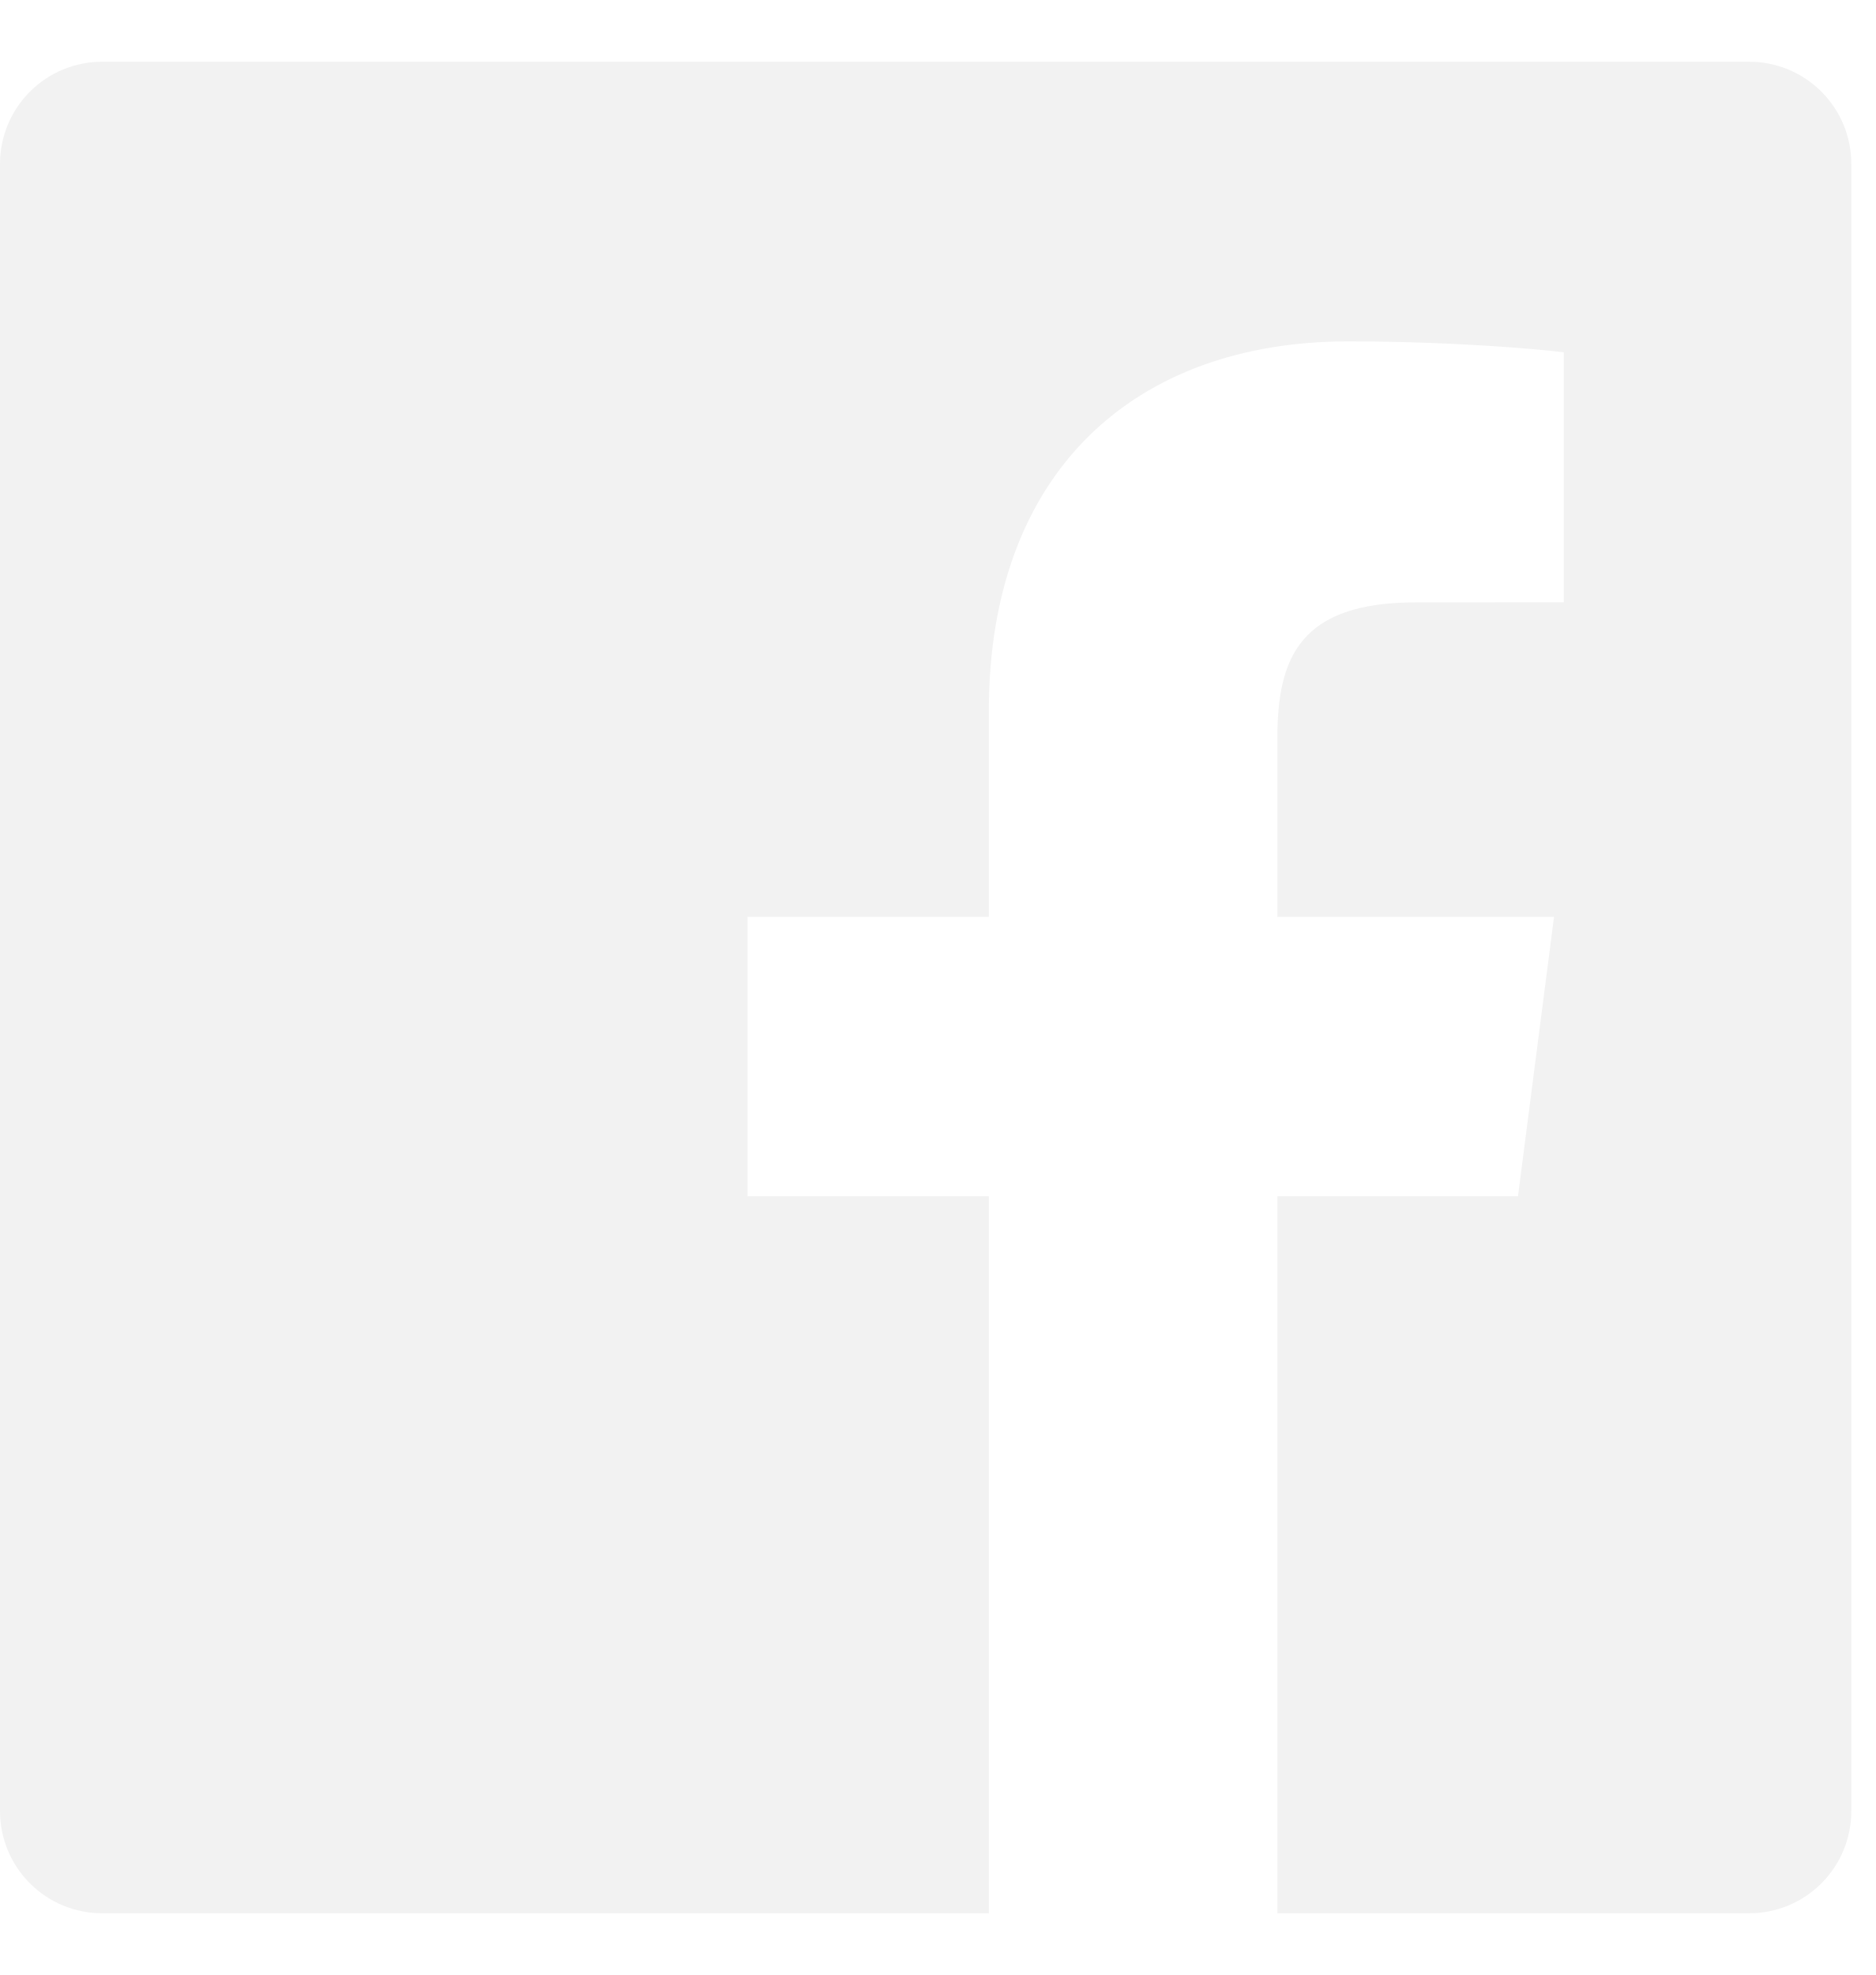
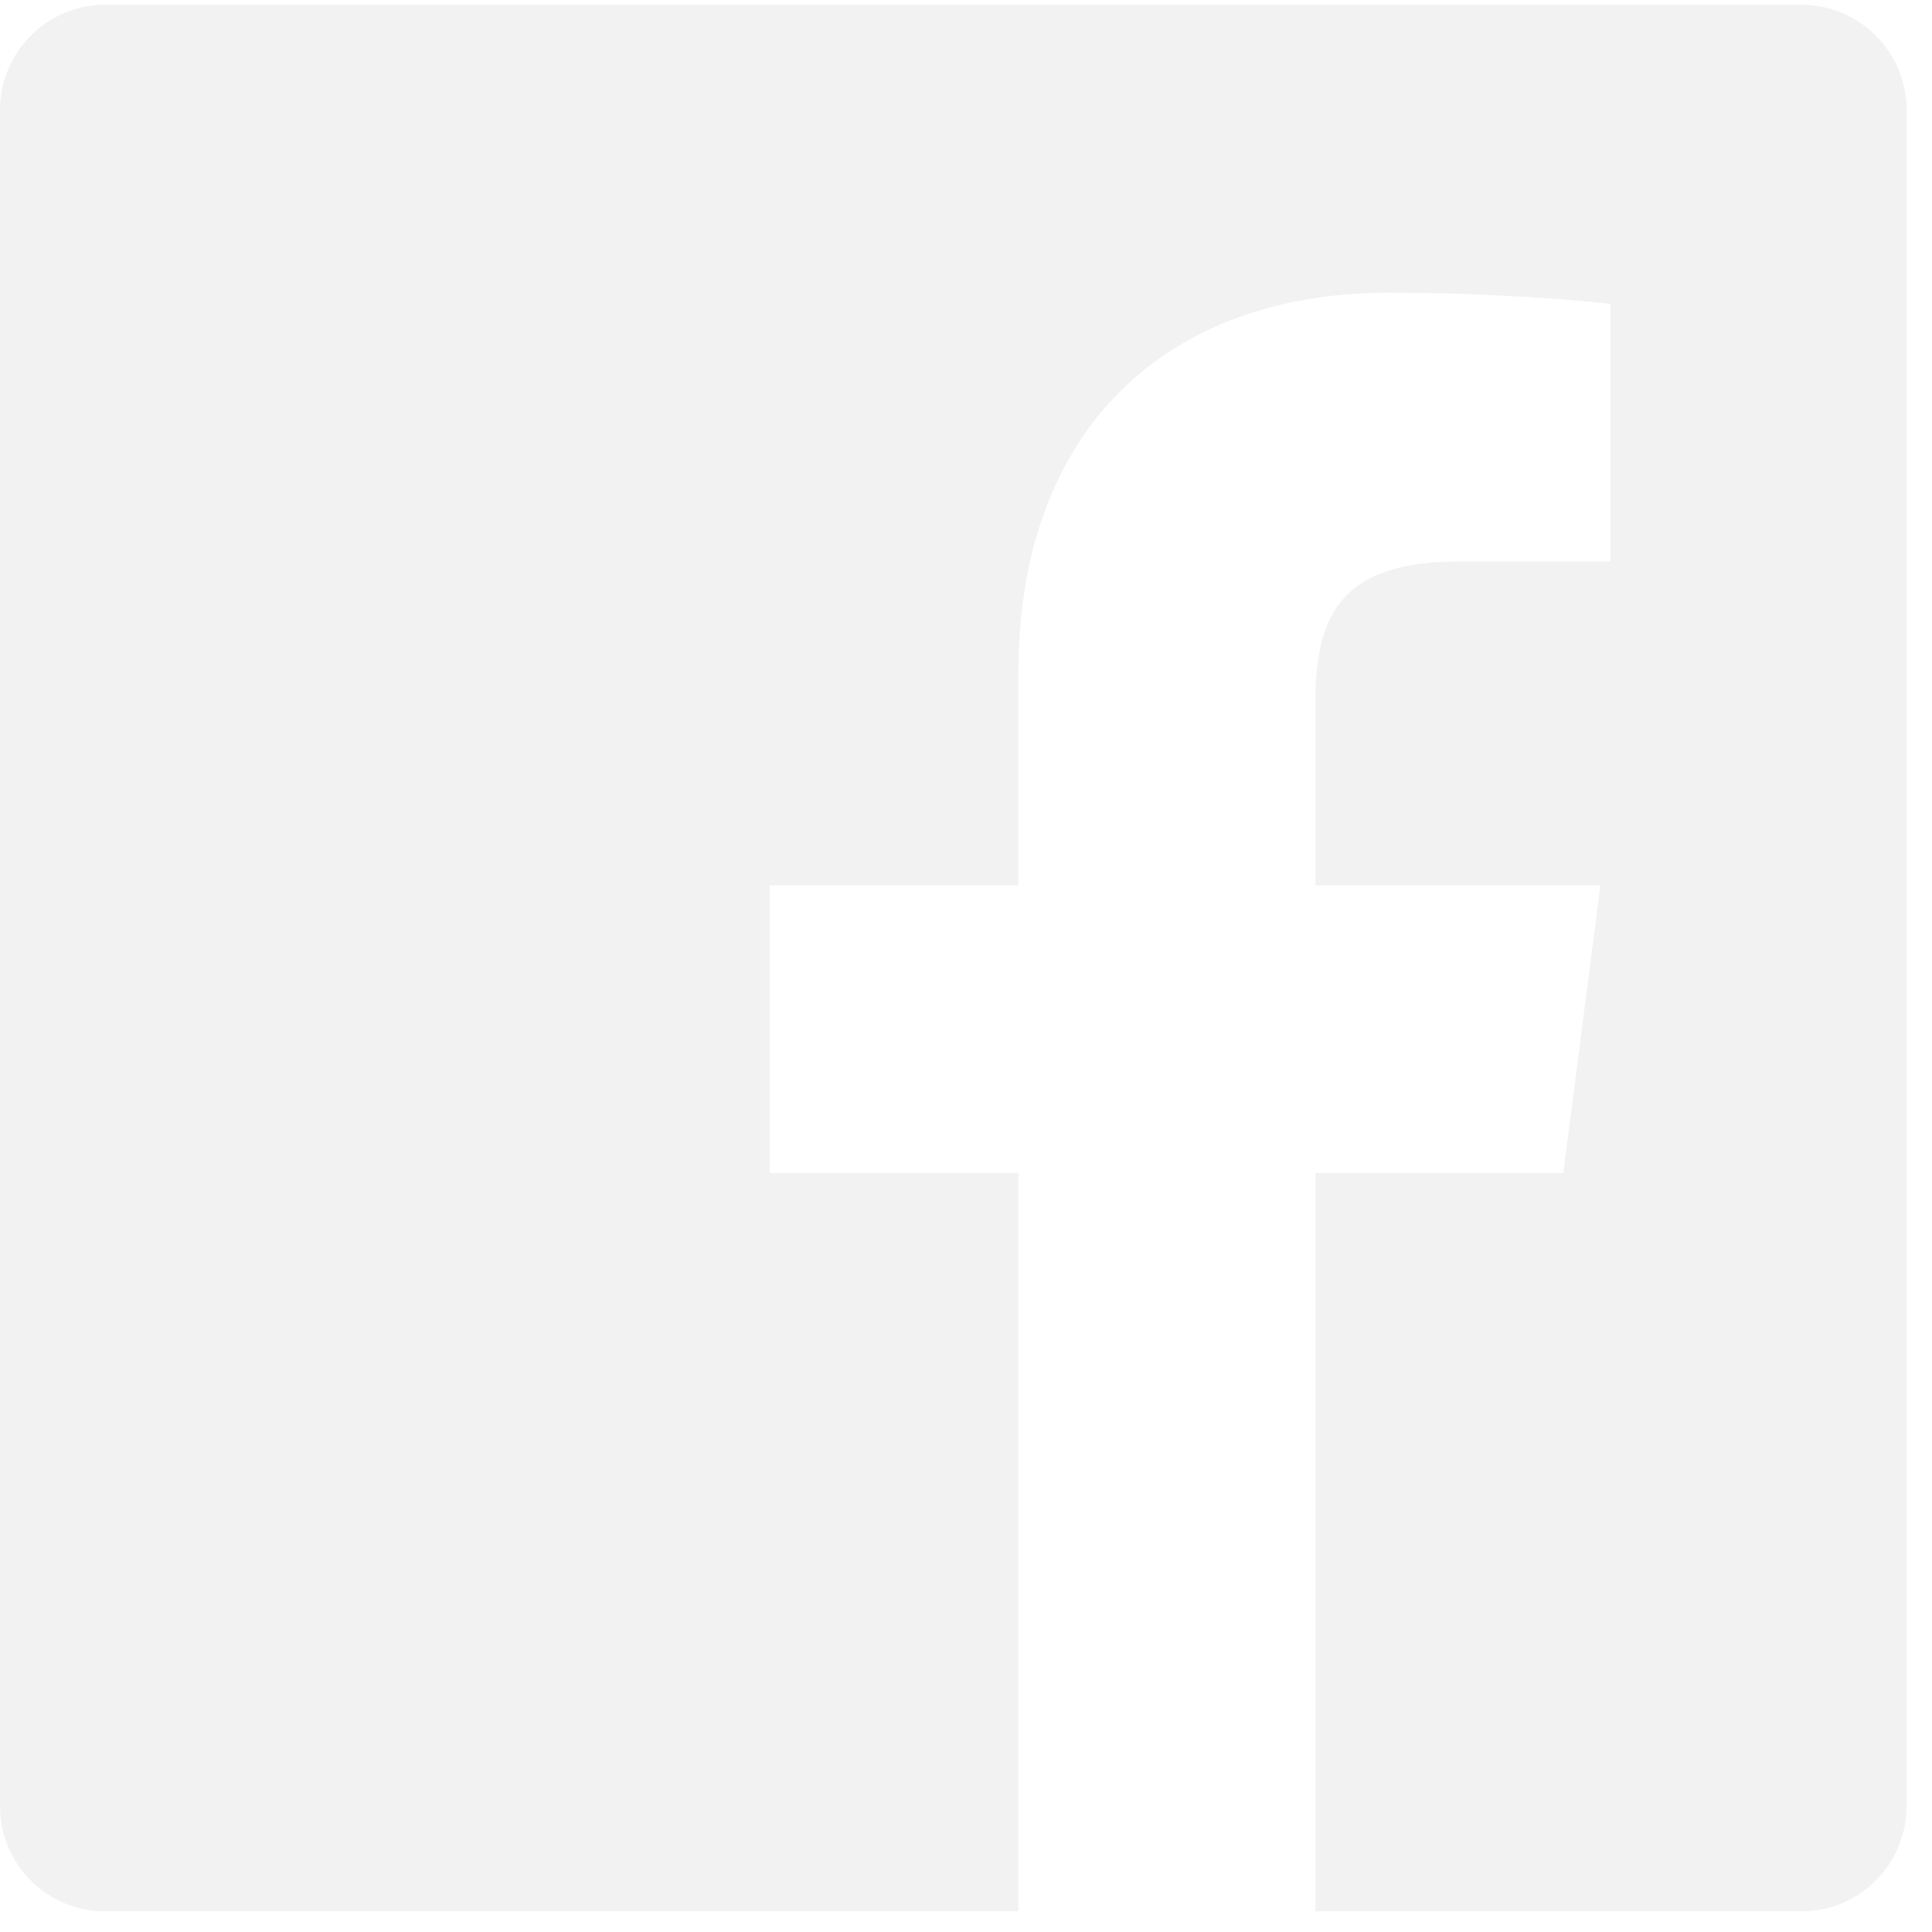
- <svg xmlns="http://www.w3.org/2000/svg" width="19" height="20" viewBox="0 0 19 20" fill="none">
-   <path d="M17.715 0.625H1.035C0.76 0.625 0.497 0.734 0.303 0.928C0.109 1.122 0 1.385 0 1.66V18.34C6.90554e-05 18.615 0.109 18.878 0.303 19.072C0.497 19.266 0.76 19.375 1.035 19.375H10.015V12.114H7.571V9.284H10.015V7.197C10.015 4.776 11.494 3.457 13.654 3.457C14.689 3.457 15.579 3.534 15.838 3.568V6.099L14.34 6.1C13.165 6.1 12.937 6.659 12.937 7.478V9.285H15.739L15.374 12.114H12.937V19.375H17.715C17.99 19.375 18.253 19.266 18.447 19.072C18.641 18.878 18.75 18.614 18.75 18.34V1.66C18.75 1.385 18.641 1.122 18.447 0.928C18.253 0.734 17.99 0.625 17.715 0.625V0.625Z" fill="#F2F2F2" />
+ <svg xmlns="http://www.w3.org/2000/svg" width="19" height="19" viewBox="0 0 19 19" fill="none">
+   <path d="M17.715 0.047H1.035C0.76 0.047 0.497 0.156 0.303 0.35C0.109 0.544 0 0.807 0 1.082V17.762C6.90554e-05 18.037 0.109 18.3 0.303 18.494C0.497 18.688 0.76 18.797 1.035 18.797H10.015V11.536H7.571V8.706H10.015V6.619C10.015 4.197 11.494 2.879 13.654 2.879C14.689 2.879 15.579 2.956 15.838 2.99V5.521L14.34 5.522C13.165 5.522 12.937 6.08 12.937 6.9V8.707H15.739L15.374 11.536H12.937V18.797H17.715C17.99 18.797 18.253 18.688 18.447 18.494C18.641 18.3 18.75 18.036 18.75 17.762V1.082C18.75 0.807 18.641 0.544 18.447 0.35C18.253 0.156 17.99 0.047 17.715 0.047V0.047Z" fill="#F2F2F2" />
</svg>
